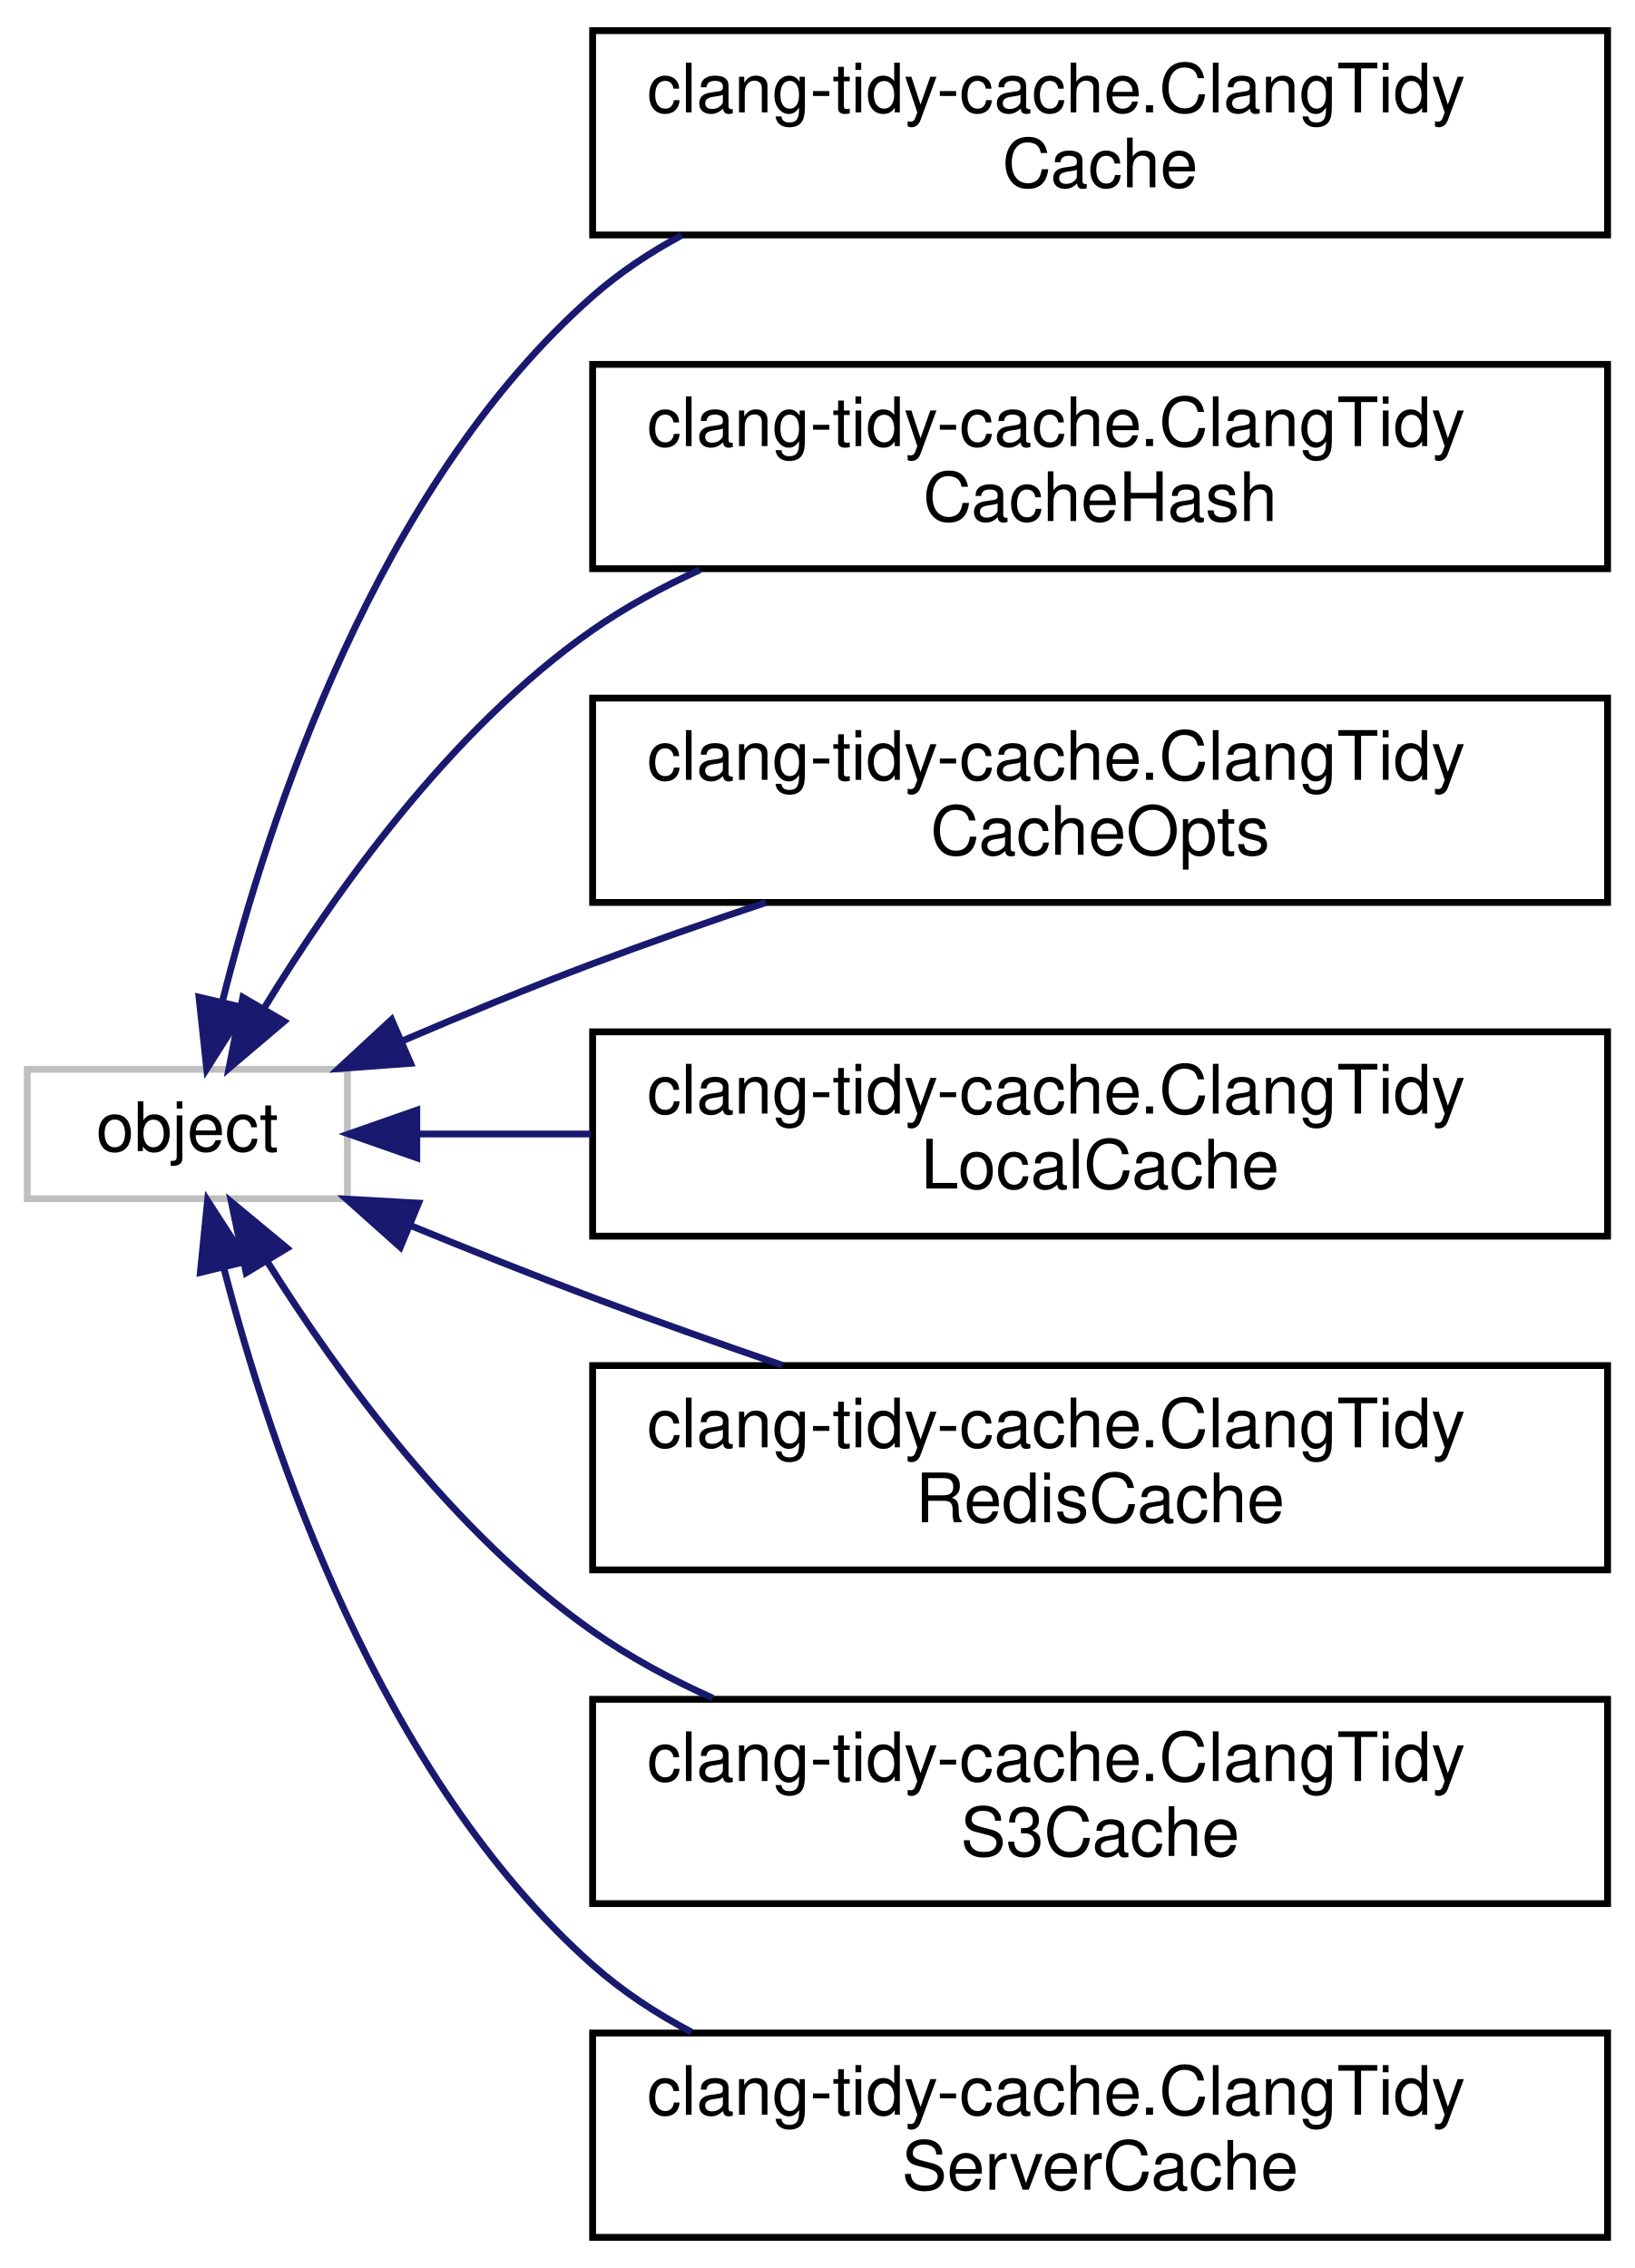
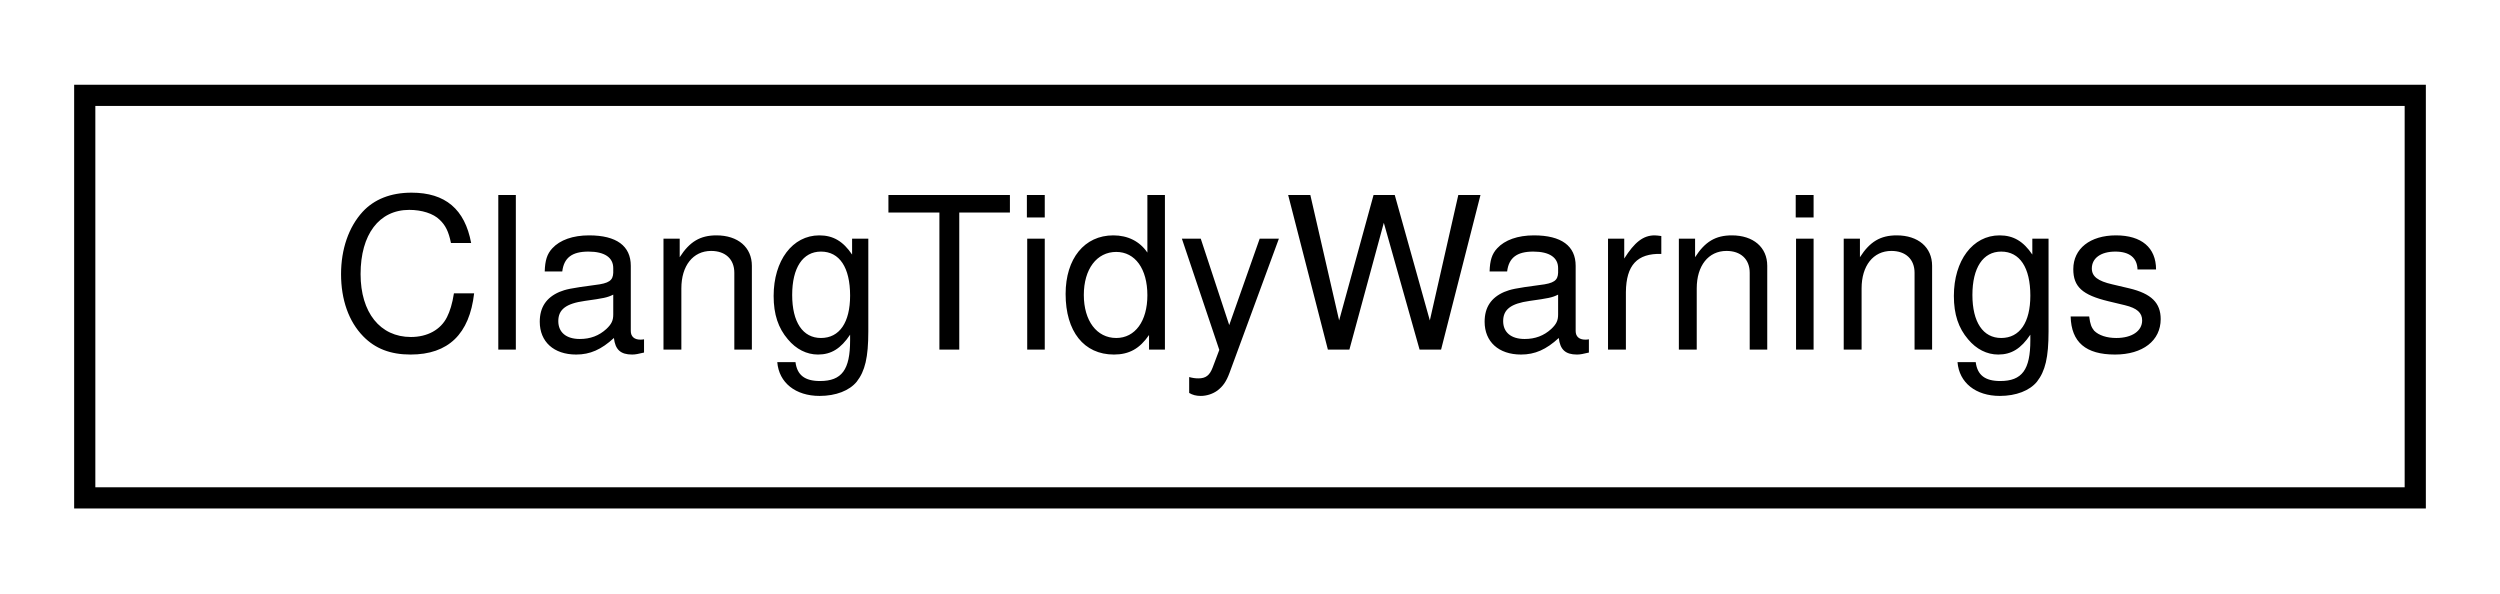
- <svg xmlns="http://www.w3.org/2000/svg" xmlns:xlink="http://www.w3.org/1999/xlink" width="240pt" height="333pt" viewBox="0.00 0.00 240.00 333.00">
-   <g id="graph0" class="graph" transform="scale(1 1) rotate(0) translate(4 329)">
+ <svg xmlns="http://www.w3.org/2000/svg" xmlns:xlink="http://www.w3.org/1999/xlink" width="118pt" height="28pt" viewBox="0.00 0.00 118.00 28.00">
+   <g id="graph0" class="graph" transform="scale(1 1) rotate(0) translate(4 24)">
    <g id="node1" class="node">
      <g id="a_node1">
-         <a xlink:title=" ">
-           <polygon fill="none" stroke="#bfbfbf" points="0,-153 0,-172 47,-172 47,-153 0,-153" />
-           <text text-anchor="middle" x="23.5" y="-160" font-family="Helvetica,sans-Serif" font-size="10.00">object</text>
+         <a xlink:href="classClangTidyWarnings.html" target="_top" xlink:title=" ">
+           <polygon fill="none" stroke="black" points="0,-0.5 0,-19.5 110,-19.5 110,-0.5 0,-0.5" />
+           <text text-anchor="middle" x="55" y="-7.5" font-family="Helvetica,sans-Serif" font-size="10.00">ClangTidyWarnings</text>
        </a>
      </g>
    </g>
-     <g id="node2" class="node">
-       <g id="a_node2">
-         <a xlink:href="classclang-tidy-cache_1_1ClangTidyCache.html" target="_top" xlink:title=" ">
-           <polygon fill="none" stroke="black" points="83,-294.5 83,-324.5 232,-324.5 232,-294.5 83,-294.5" />
-           <text text-anchor="start" x="91" y="-312.5" font-family="Helvetica,sans-Serif" font-size="10.00">clang-tidy-cache.ClangTidy</text>
-           <text text-anchor="middle" x="157.5" y="-301.5" font-family="Helvetica,sans-Serif" font-size="10.00">Cache</text>
-         </a>
-       </g>
-     </g>
-     <g id="edge1" class="edge">
-       <path fill="none" stroke="midnightblue" d="M28.63,-181.87C35.38,-208.87 51.32,-257.64 83,-285.5 86.93,-288.96 91.37,-291.92 96.07,-294.45" />
-       <polygon fill="midnightblue" stroke="midnightblue" points="32.02,-181 26.35,-172.06 25.21,-182.59 32.02,-181" />
-     </g>
-     <g id="node3" class="node">
-       <g id="a_node3">
-         <a xlink:href="classclang-tidy-cache_1_1ClangTidyCacheHash.html" target="_top" xlink:title=" ">
-           <polygon fill="none" stroke="black" points="83,-245.5 83,-275.5 232,-275.5 232,-245.5 83,-245.5" />
-           <text text-anchor="start" x="91" y="-263.5" font-family="Helvetica,sans-Serif" font-size="10.00">clang-tidy-cache.ClangTidy</text>
-           <text text-anchor="middle" x="157.5" y="-252.5" font-family="Helvetica,sans-Serif" font-size="10.00">CacheHash</text>
-         </a>
-       </g>
-     </g>
-     <g id="edge2" class="edge">
-       <path fill="none" stroke="midnightblue" d="M34.81,-181.03C45.02,-197.77 62.11,-221.94 83,-236.5 87.85,-239.88 93.2,-242.8 98.74,-245.33" />
-       <polygon fill="midnightblue" stroke="midnightblue" points="37.7,-179.03 29.62,-172.17 31.65,-182.56 37.7,-179.03" />
-     </g>
-     <g id="node4" class="node">
-       <g id="a_node4">
-         <a xlink:href="classclang-tidy-cache_1_1ClangTidyCacheOpts.html" target="_top" xlink:title=" ">
-           <polygon fill="none" stroke="black" points="83,-196.5 83,-226.5 232,-226.5 232,-196.5 83,-196.5" />
-           <text text-anchor="start" x="91" y="-214.5" font-family="Helvetica,sans-Serif" font-size="10.00">clang-tidy-cache.ClangTidy</text>
-           <text text-anchor="middle" x="157.5" y="-203.5" font-family="Helvetica,sans-Serif" font-size="10.00">CacheOpts</text>
-         </a>
-       </g>
-     </g>
-     <g id="edge3" class="edge">
-       <path fill="none" stroke="midnightblue" d="M55,-176.14C63.96,-179.98 73.81,-184.05 83,-187.5 91.17,-190.57 99.92,-193.63 108.45,-196.49" />
-       <polygon fill="midnightblue" stroke="midnightblue" points="56.28,-172.88 45.71,-172.1 53.49,-179.3 56.28,-172.88" />
-     </g>
-     <g id="node5" class="node">
-       <g id="a_node5">
-         <a xlink:href="classclang-tidy-cache_1_1ClangTidyLocalCache.html" target="_top" xlink:title=" ">
-           <polygon fill="none" stroke="black" points="83,-147.5 83,-177.5 232,-177.5 232,-147.5 83,-147.5" />
-           <text text-anchor="start" x="91" y="-165.5" font-family="Helvetica,sans-Serif" font-size="10.00">clang-tidy-cache.ClangTidy</text>
-           <text text-anchor="middle" x="157.5" y="-154.5" font-family="Helvetica,sans-Serif" font-size="10.00">LocalCache</text>
-         </a>
-       </g>
-     </g>
-     <g id="edge4" class="edge">
-       <path fill="none" stroke="midnightblue" d="M57.31,-162.5C65.15,-162.5 73.85,-162.5 82.73,-162.5" />
-       <polygon fill="midnightblue" stroke="midnightblue" points="57.19,-159 47.19,-162.5 57.19,-166 57.19,-159" />
-     </g>
-     <g id="node6" class="node">
-       <g id="a_node6">
-         <a xlink:href="classclang-tidy-cache_1_1ClangTidyRedisCache.html" target="_top" xlink:title=" ">
-           <polygon fill="none" stroke="black" points="83,-98.5 83,-128.5 232,-128.5 232,-98.5 83,-98.5" />
-           <text text-anchor="start" x="91" y="-116.5" font-family="Helvetica,sans-Serif" font-size="10.00">clang-tidy-cache.ClangTidy</text>
-           <text text-anchor="middle" x="157.5" y="-105.5" font-family="Helvetica,sans-Serif" font-size="10.00">RedisCache</text>
-         </a>
-       </g>
-     </g>
-     <g id="edge5" class="edge">
-       <path fill="none" stroke="midnightblue" d="M56.24,-149.07C64.88,-145.52 74.26,-141.78 83,-138.5 91.96,-135.14 101.6,-131.72 110.86,-128.54" />
-       <polygon fill="midnightblue" stroke="midnightblue" points="54.77,-145.88 46.87,-152.94 57.45,-152.35 54.77,-145.88" />
-     </g>
-     <g id="node7" class="node">
-       <g id="a_node7">
-         <a xlink:href="classclang-tidy-cache_1_1ClangTidyS3Cache.html" target="_top" xlink:title=" ">
-           <polygon fill="none" stroke="black" points="83,-49.5 83,-79.5 232,-79.5 232,-49.5 83,-49.5" />
-           <text text-anchor="start" x="91" y="-67.5" font-family="Helvetica,sans-Serif" font-size="10.00">clang-tidy-cache.ClangTidy</text>
-           <text text-anchor="middle" x="157.5" y="-56.5" font-family="Helvetica,sans-Serif" font-size="10.00">S3Cache</text>
-         </a>
-       </g>
-     </g>
-     <g id="edge6" class="edge">
-       <path fill="none" stroke="midnightblue" d="M35.25,-143.75C45.55,-127.3 62.55,-103.84 83,-89.5 88.41,-85.71 94.44,-82.45 100.65,-79.67" />
-       <polygon fill="midnightblue" stroke="midnightblue" points="32.14,-142.12 29.97,-152.5 38.13,-145.74 32.14,-142.12" />
-     </g>
-     <g id="node8" class="node">
-       <g id="a_node8">
-         <a xlink:href="classclang-tidy-cache_1_1ClangTidyServerCache.html" target="_top" xlink:title=" ">
-           <polygon fill="none" stroke="black" points="83,-0.5 83,-30.5 232,-30.5 232,-0.5 83,-0.5" />
-           <text text-anchor="start" x="91" y="-18.5" font-family="Helvetica,sans-Serif" font-size="10.00">clang-tidy-cache.ClangTidy</text>
-           <text text-anchor="middle" x="157.5" y="-7.5" font-family="Helvetica,sans-Serif" font-size="10.00">ServerCache</text>
-         </a>
-       </g>
-     </g>
-     <g id="edge7" class="edge">
-       <path fill="none" stroke="midnightblue" d="M28.83,-142.94C35.74,-116.14 51.81,-68.18 83,-40.5 87.34,-36.65 92.29,-33.39 97.53,-30.63" />
-       <polygon fill="midnightblue" stroke="midnightblue" points="25.41,-142.17 26.47,-152.71 32.22,-143.81 25.41,-142.17" />
-     </g>
  </g>
</svg>
